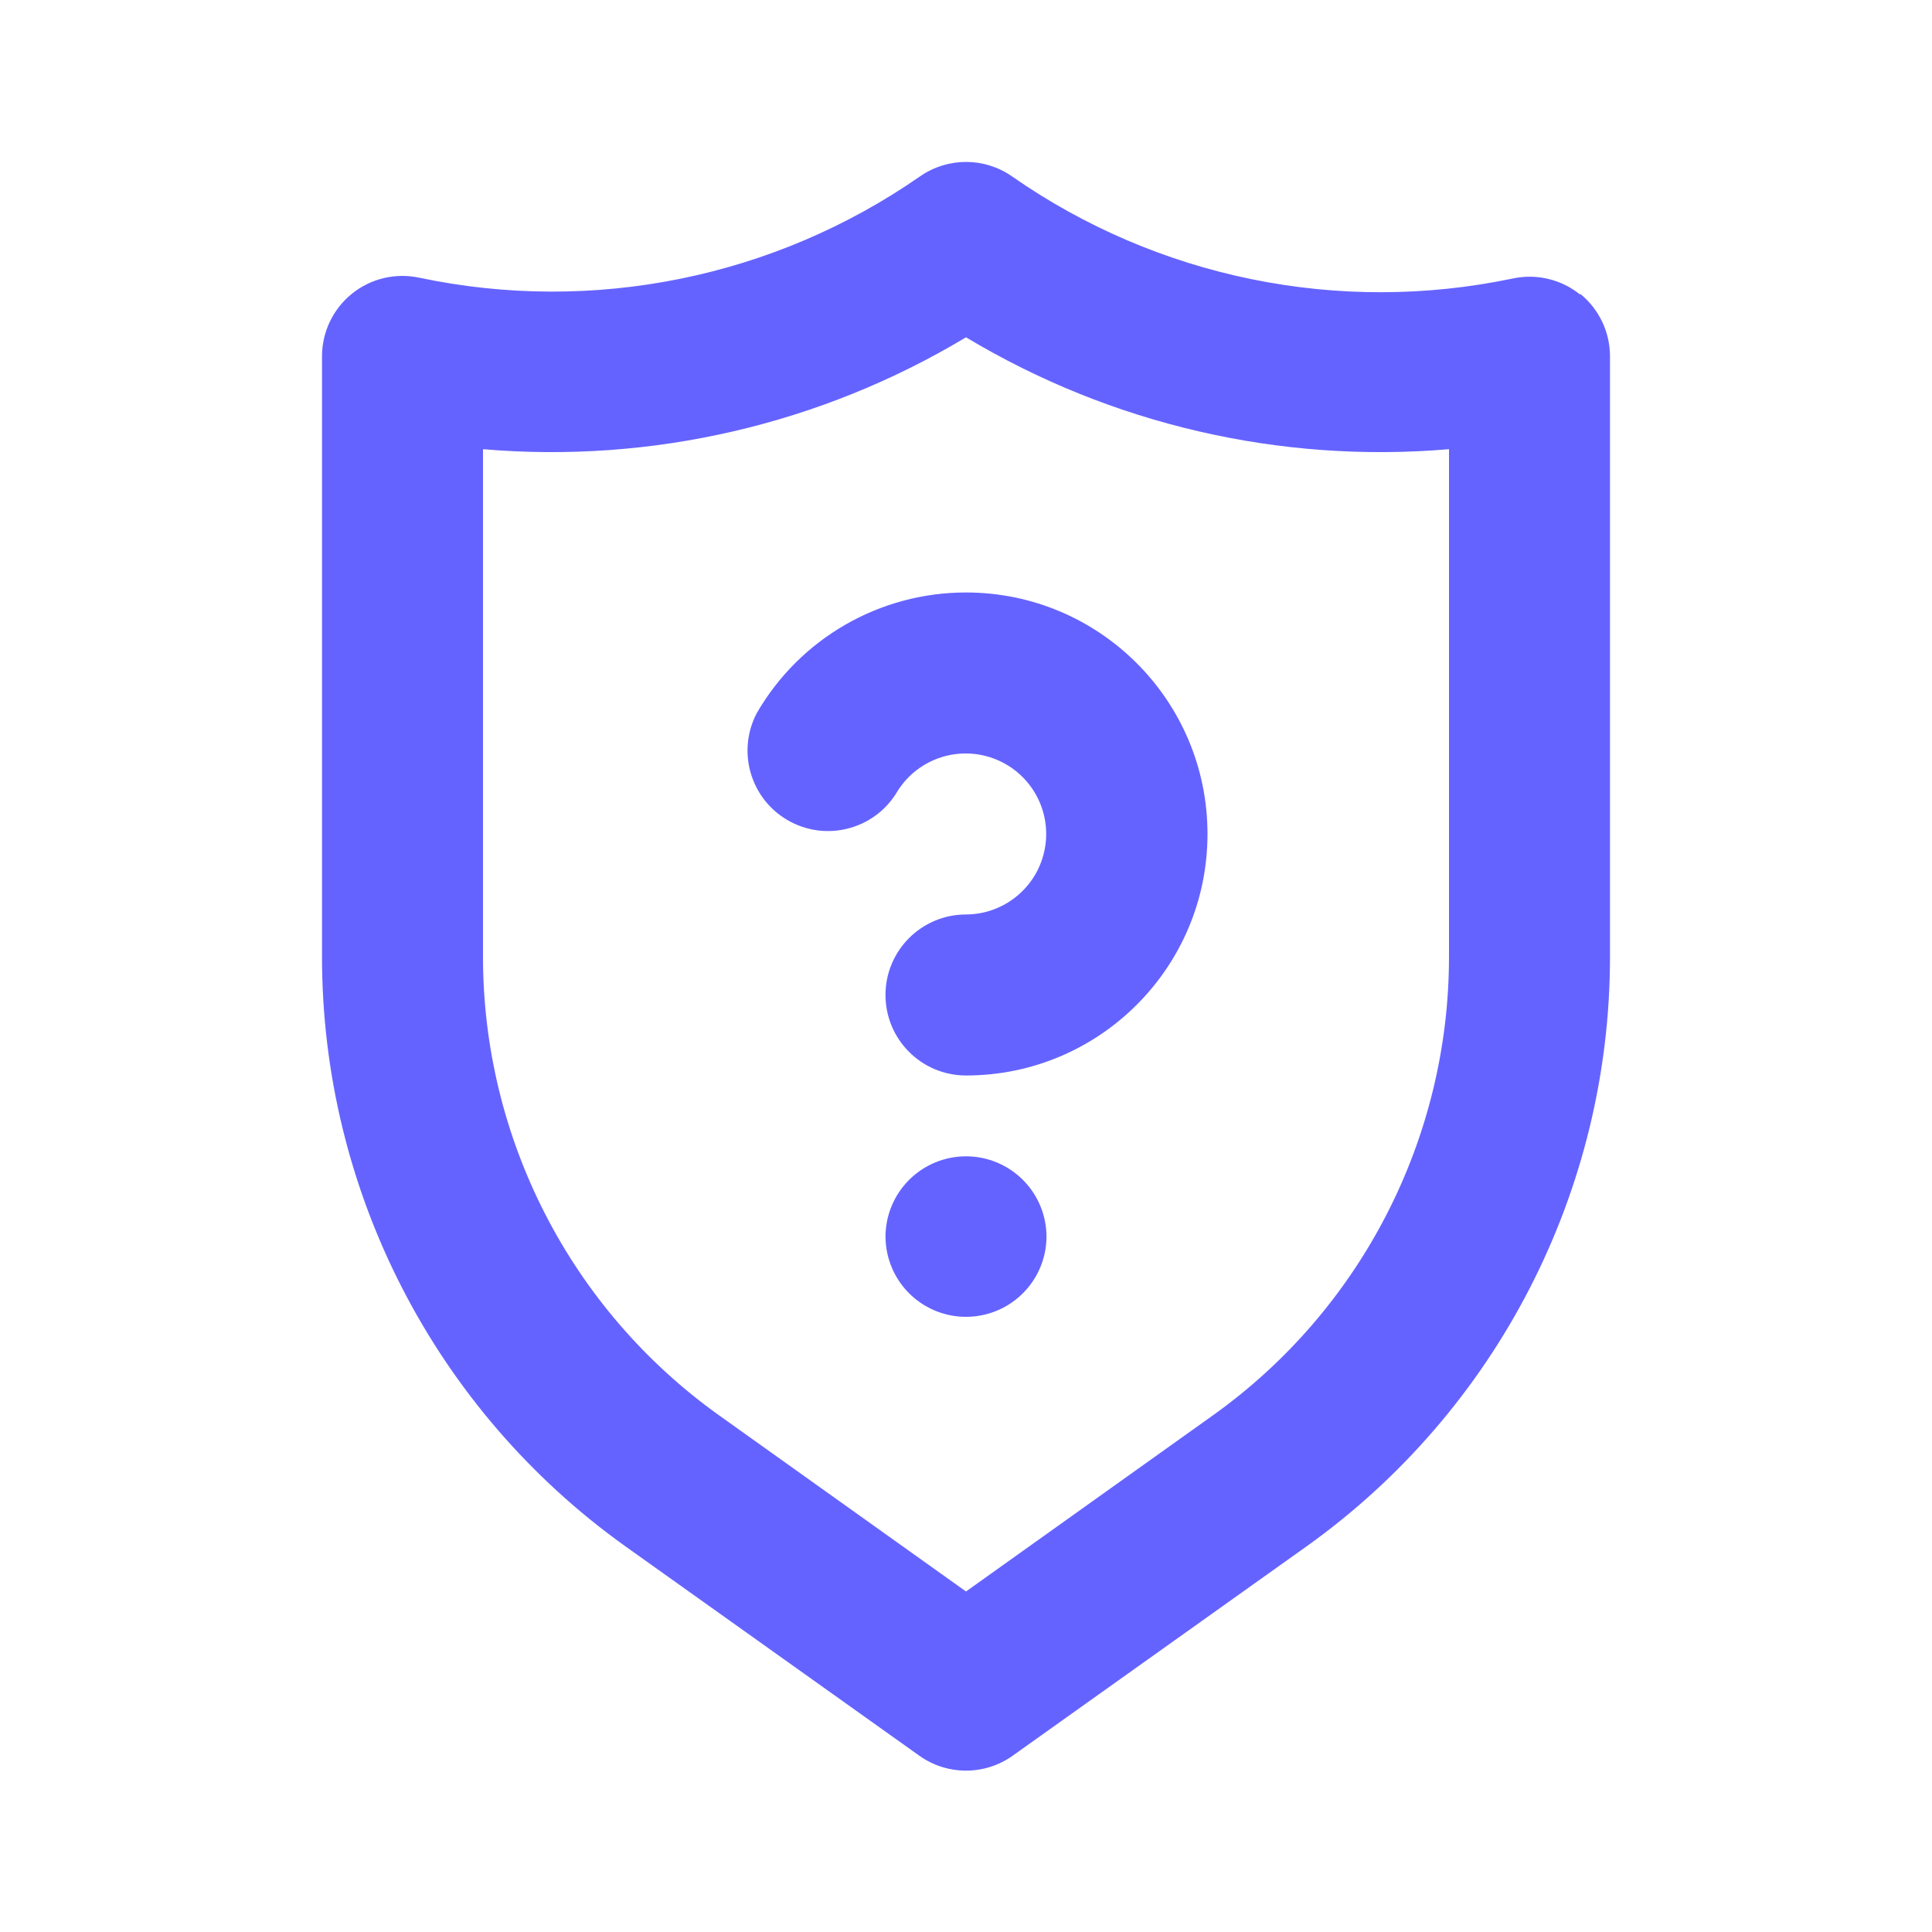
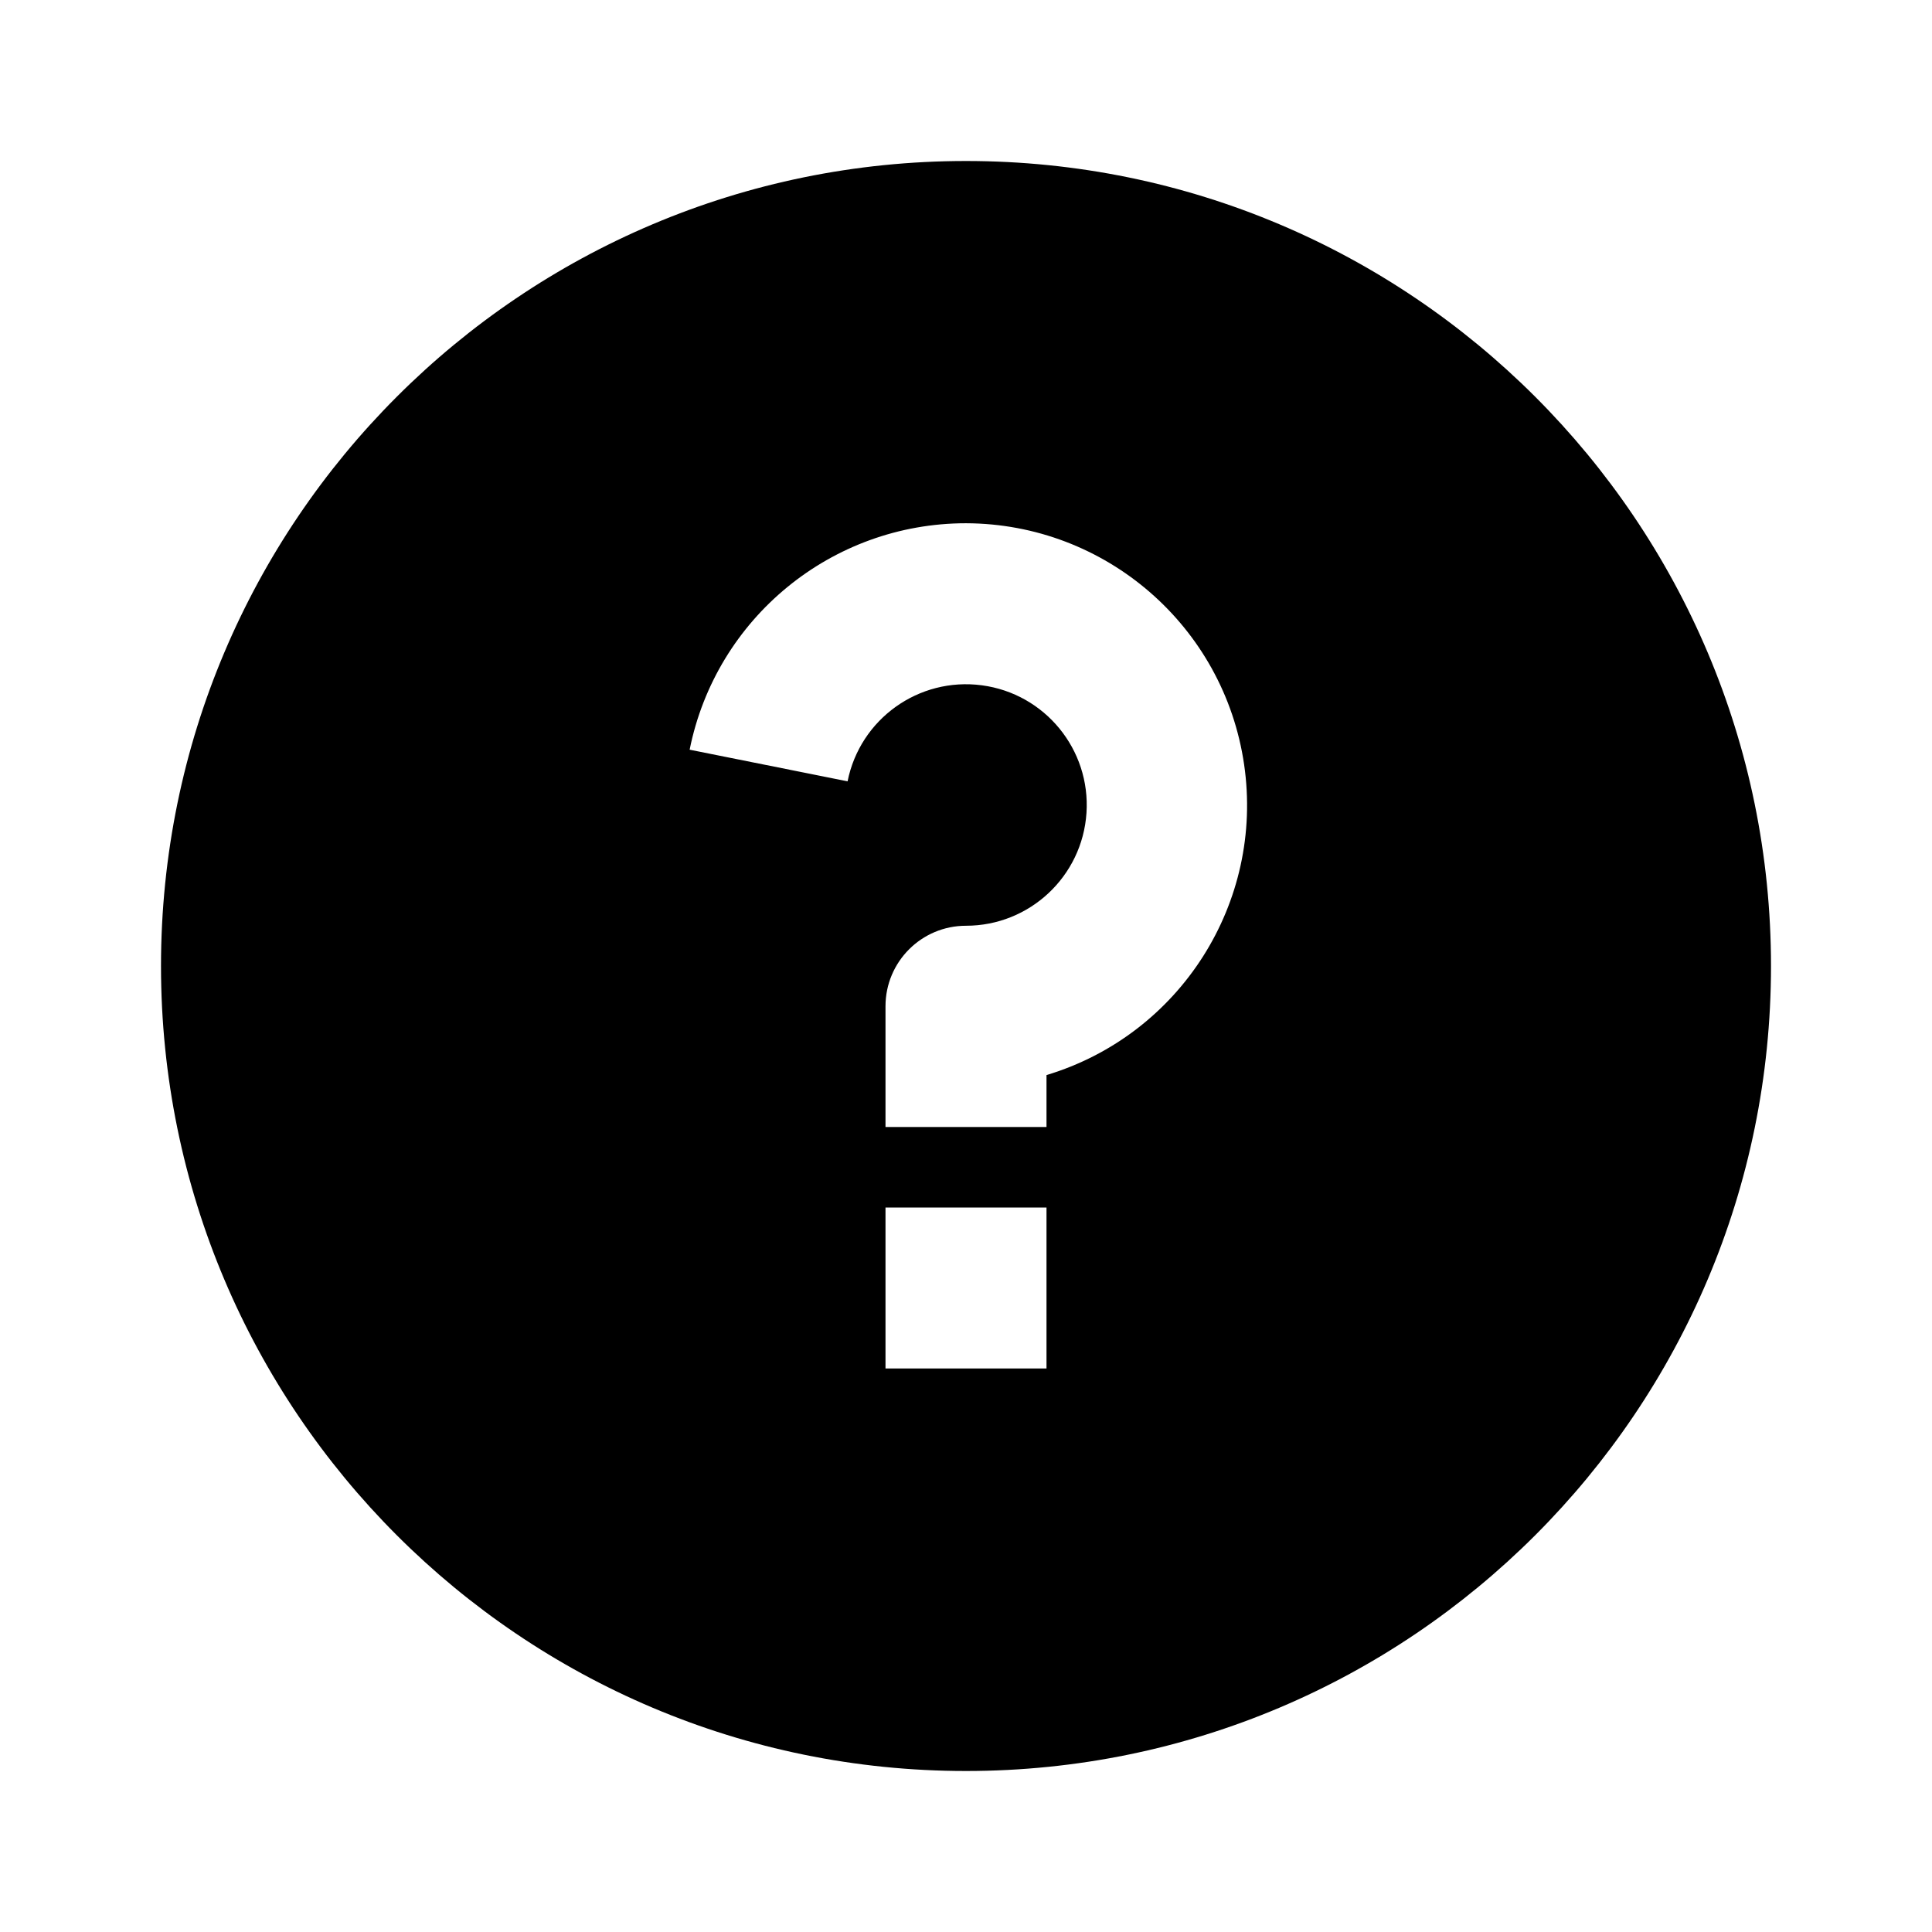
- <svg xmlns="http://www.w3.org/2000/svg" viewBox="0 0 24 24">
-   <path d="M11.29,14.66a1,1,0,0,0-.29.7,1,1,0,0,0,.08.39A1,1,0,0,0,13,15.36a1,1,0,0,0-.29-.7A1,1,0,0,0,11.29,14.66Zm8.34-11a1,1,0,0,0-.84-.2,8,8,0,0,1-6.22-1.27,1,1,0,0,0-1.14,0A8,8,0,0,1,5.21,3.45a1,1,0,0,0-.84.2A1,1,0,0,0,4,4.43v7.45a9,9,0,0,0,3.77,7.33l3.65,2.6a1,1,0,0,0,1.16,0l3.65-2.6A9,9,0,0,0,20,11.88V4.43A1,1,0,0,0,19.63,3.65ZM18,11.88a7,7,0,0,1-2.93,5.7L12,19.77,8.93,17.58A7,7,0,0,1,6,11.88V5.58a10,10,0,0,0,6-1.39,10,10,0,0,0,6,1.39ZM12,7.36a3,3,0,0,0-2.6,1.5,1,1,0,0,0,1.73,1A1,1,0,1,1,12,11.36a1,1,0,0,0,0,2,3,3,0,1,0,0-6Z" fill="#6563ff" />
+ <svg xmlns="http://www.w3.org/2000/svg" viewBox="0 0 24 24" id="my-svgmsg">
+   <g>
+     <path d="M0 0h24v24H0z" fill="none" />
+     <path fill="inherit" d="M12 22C6.477 22 2 17.523 2 12S6.477 2 12 2s10 4.477 10 10-4.477 10-10 10zm-1-7v2h2v-2h-2zm2-1.645A3.502 3.502 0 0 0 12 6.5a3.501 3.501 0 0 0-3.433 2.813l1.962.393A1.5 1.5 0 1 1 12 11.5a1 1 0 0 0-1 1V14h2v-.645z" />
+   </g>
</svg>
